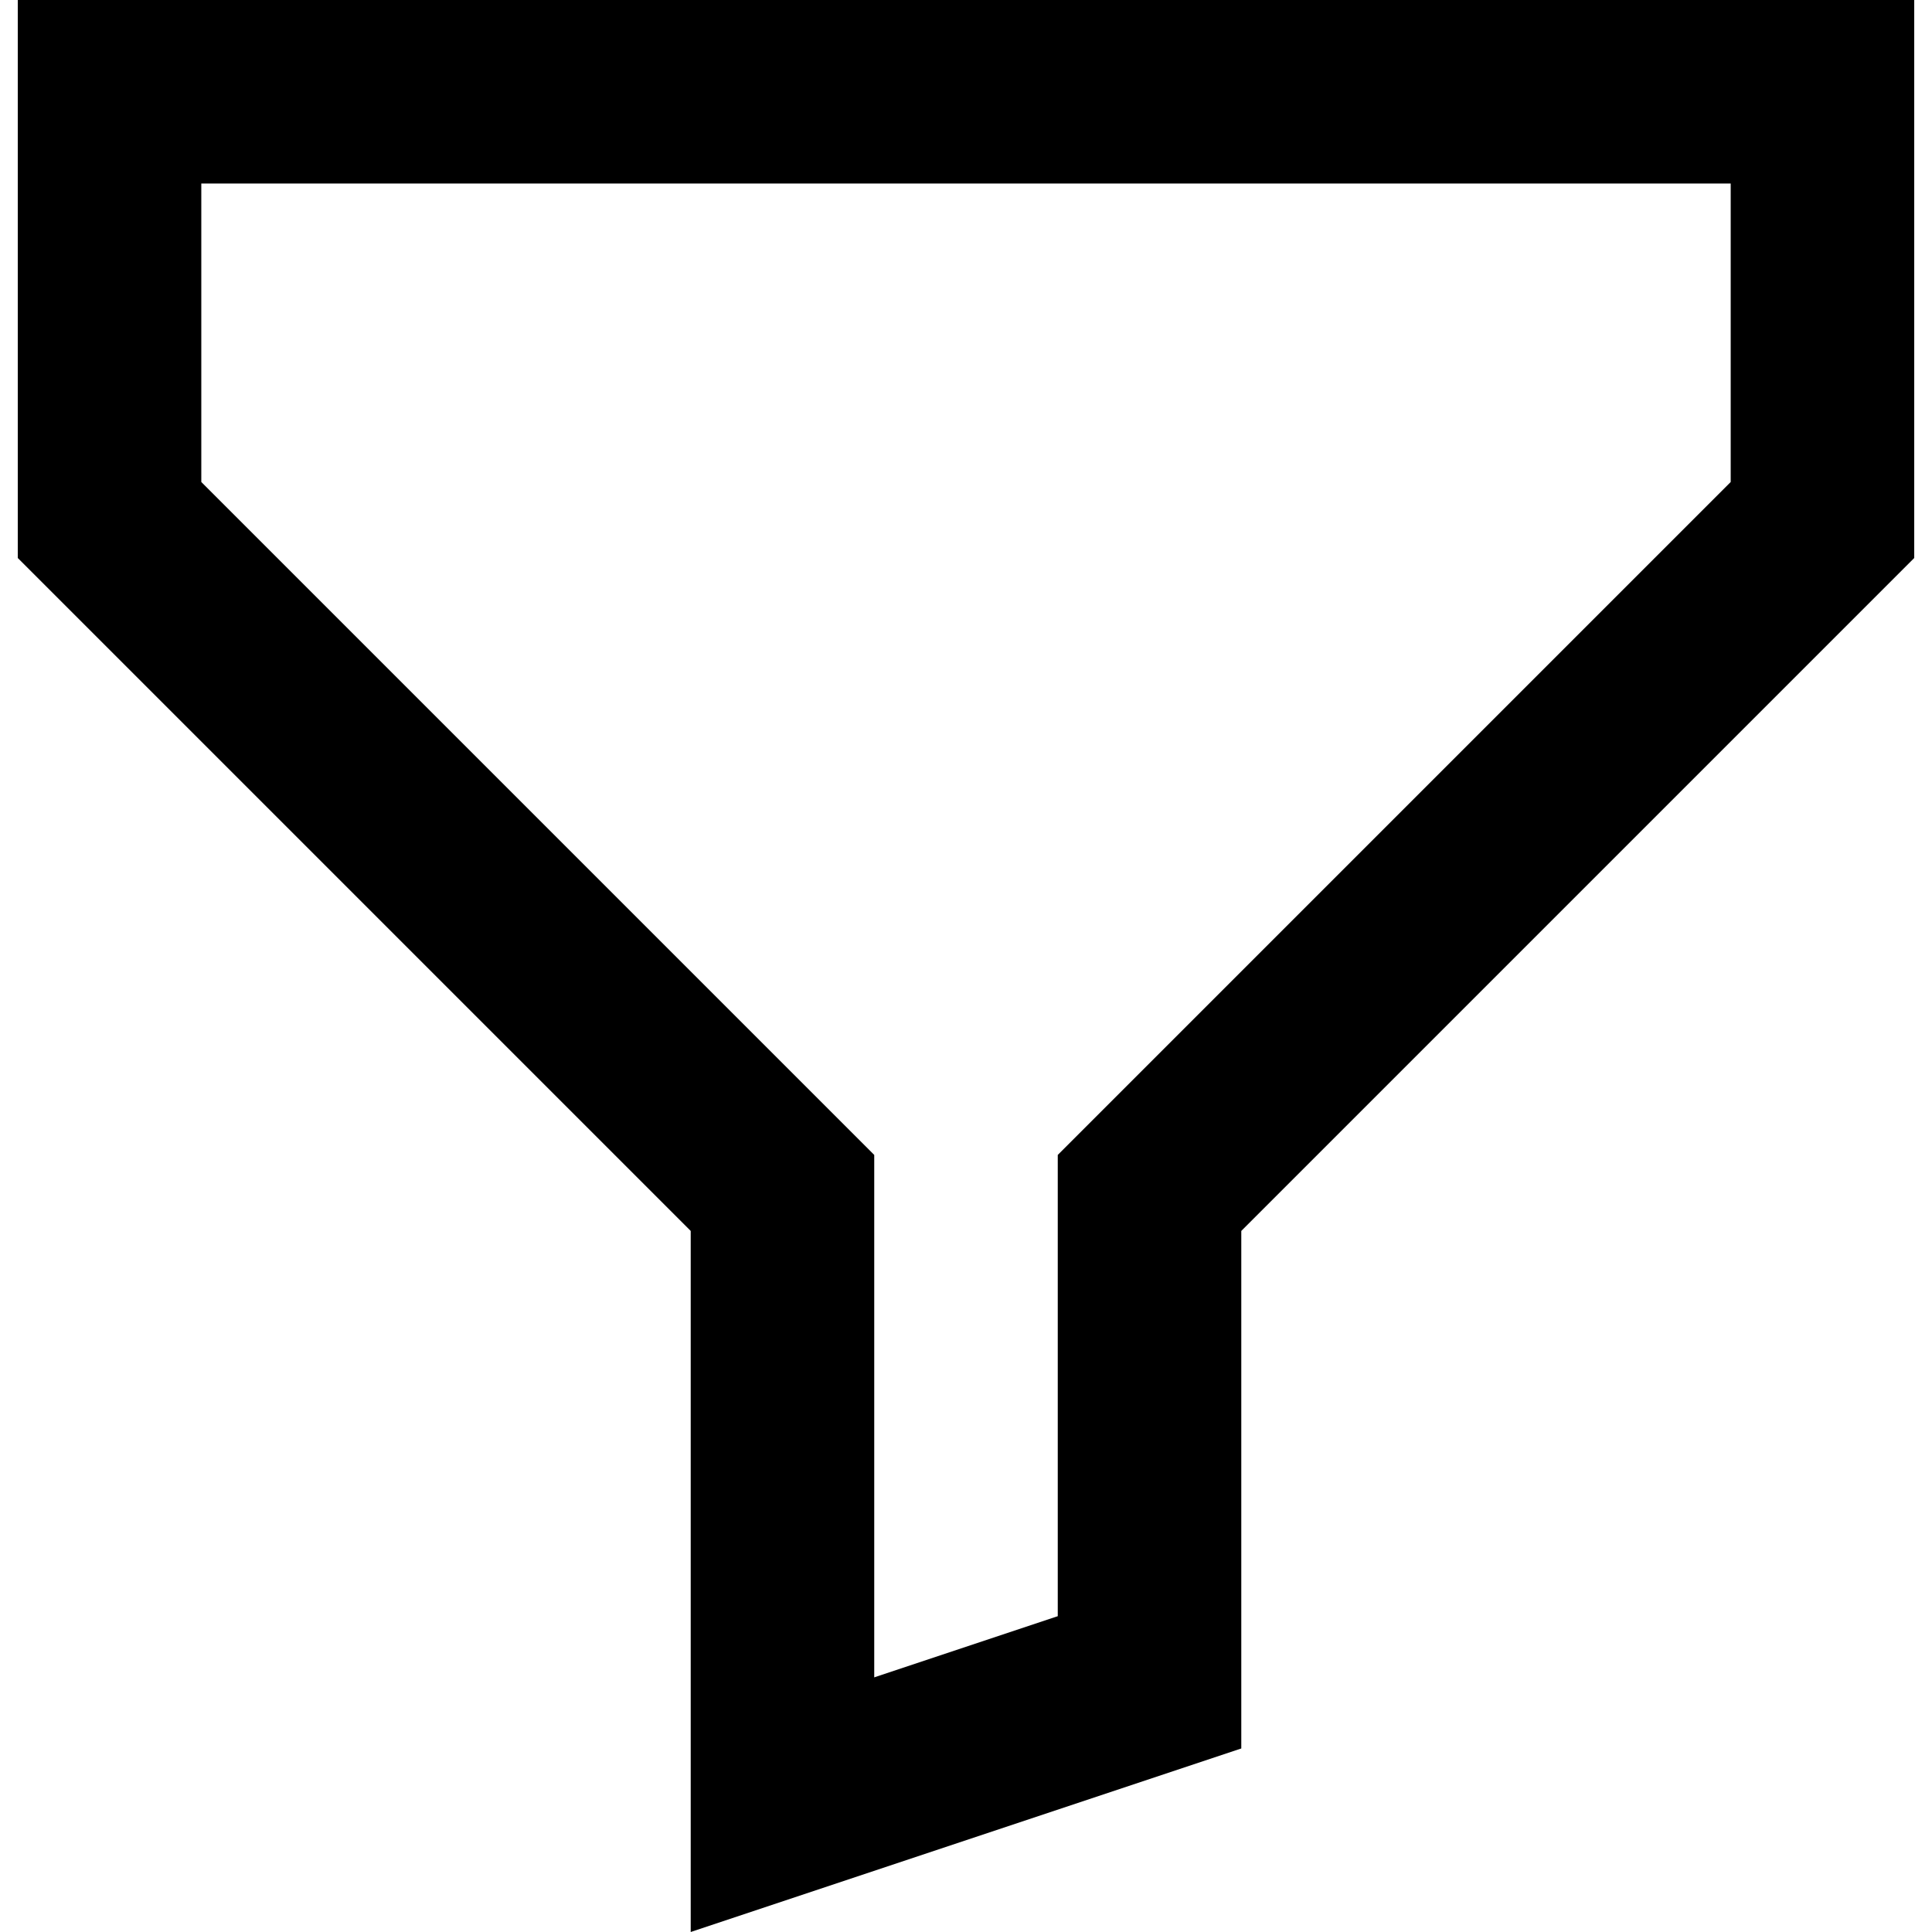
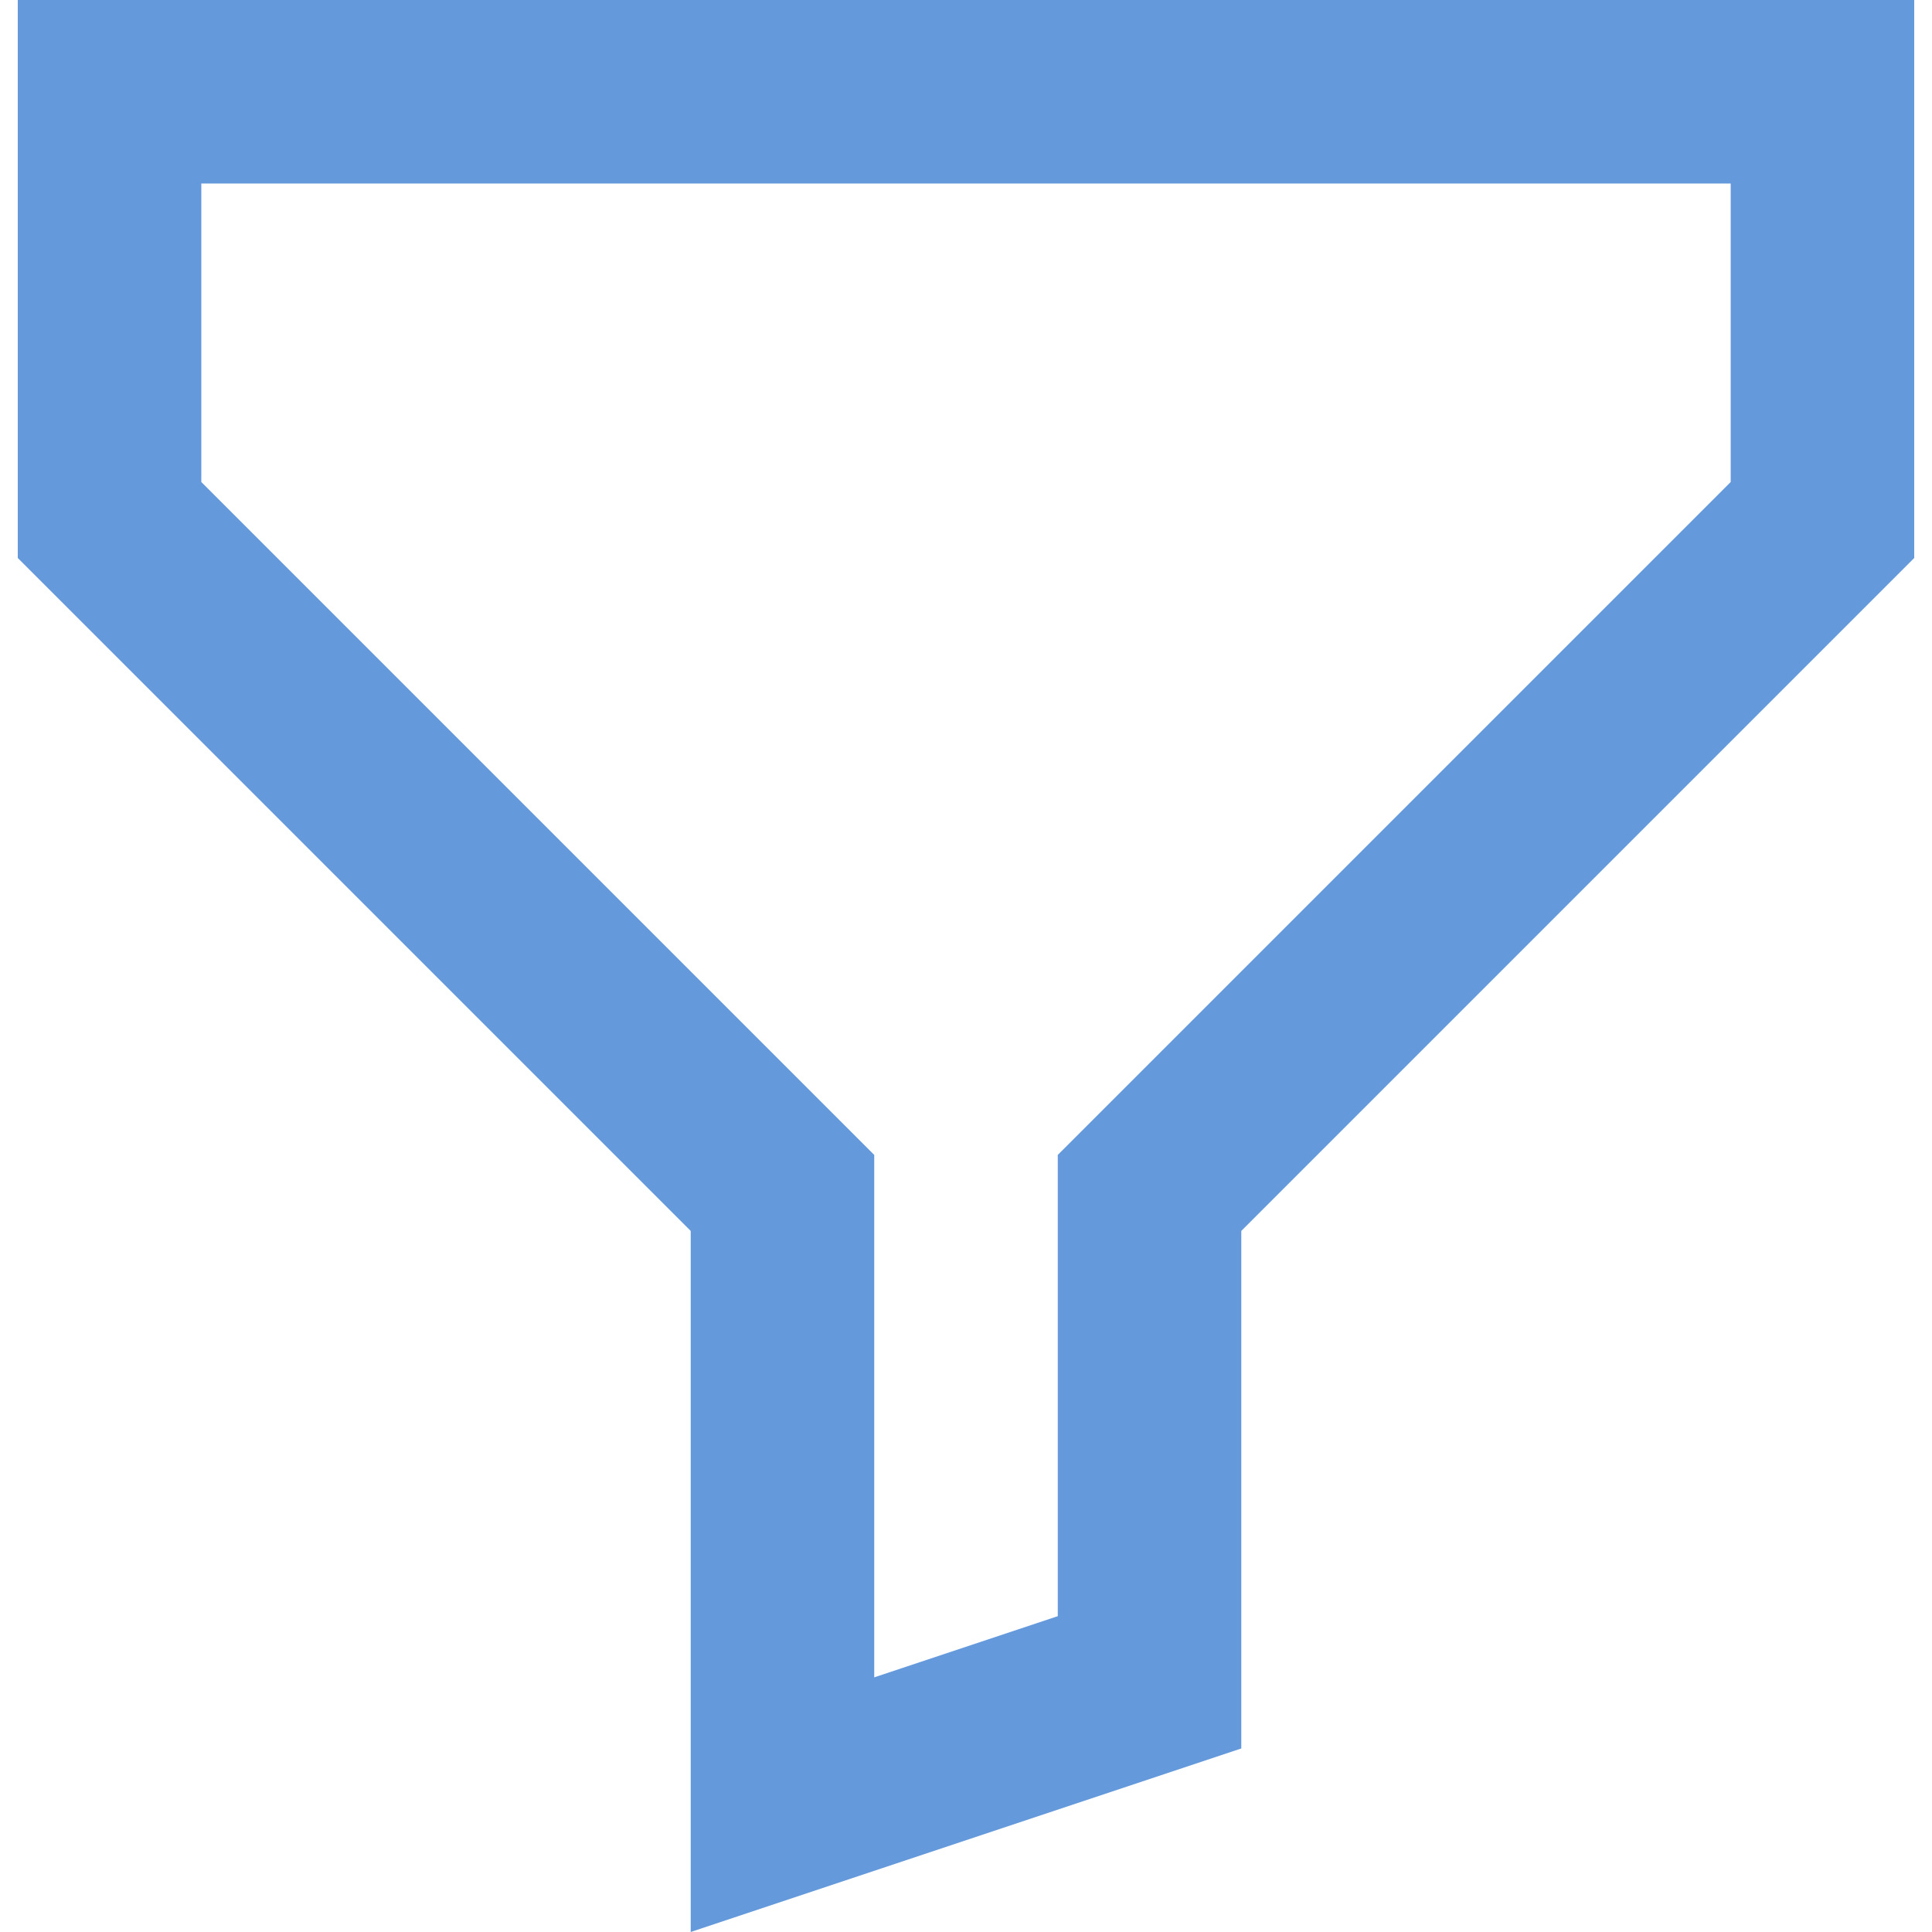
<svg xmlns="http://www.w3.org/2000/svg" version="1.1" id="Layer_1" x="0px" y="0px" viewBox="0 0 512 512" style="enable-background:new 0 0 512 512;" xml:space="preserve">
  <g>
    <g>
-       <path d="M4.71,0v147.877l178.335,178.335V512l145.91-48.637V326.211L507.29,147.877V0H4.71z M458.653,127.731L280.318,306.066    v122.243l-48.637,16.212V306.066L53.347,127.731V48.637h405.306V127.731z" />
+       <path fill="#6499dc" d="M4.71,0v147.877l178.335,178.335V512l145.91-48.637V326.211L507.29,147.877V0H4.71z M458.653,127.731L280.318,306.066    v122.243l-48.637,16.212V306.066L53.347,127.731V48.637h405.306V127.731z" />
    </g>
  </g>
  <g>
</g>
  <g>
</g>
  <g>
</g>
  <g>
</g>
  <g>
</g>
  <g>
</g>
  <g>
</g>
  <g>
</g>
  <g>
</g>
  <g>
</g>
  <g>
</g>
  <g>
</g>
  <g>
</g>
  <g>
</g>
  <g>
</g>
</svg>
